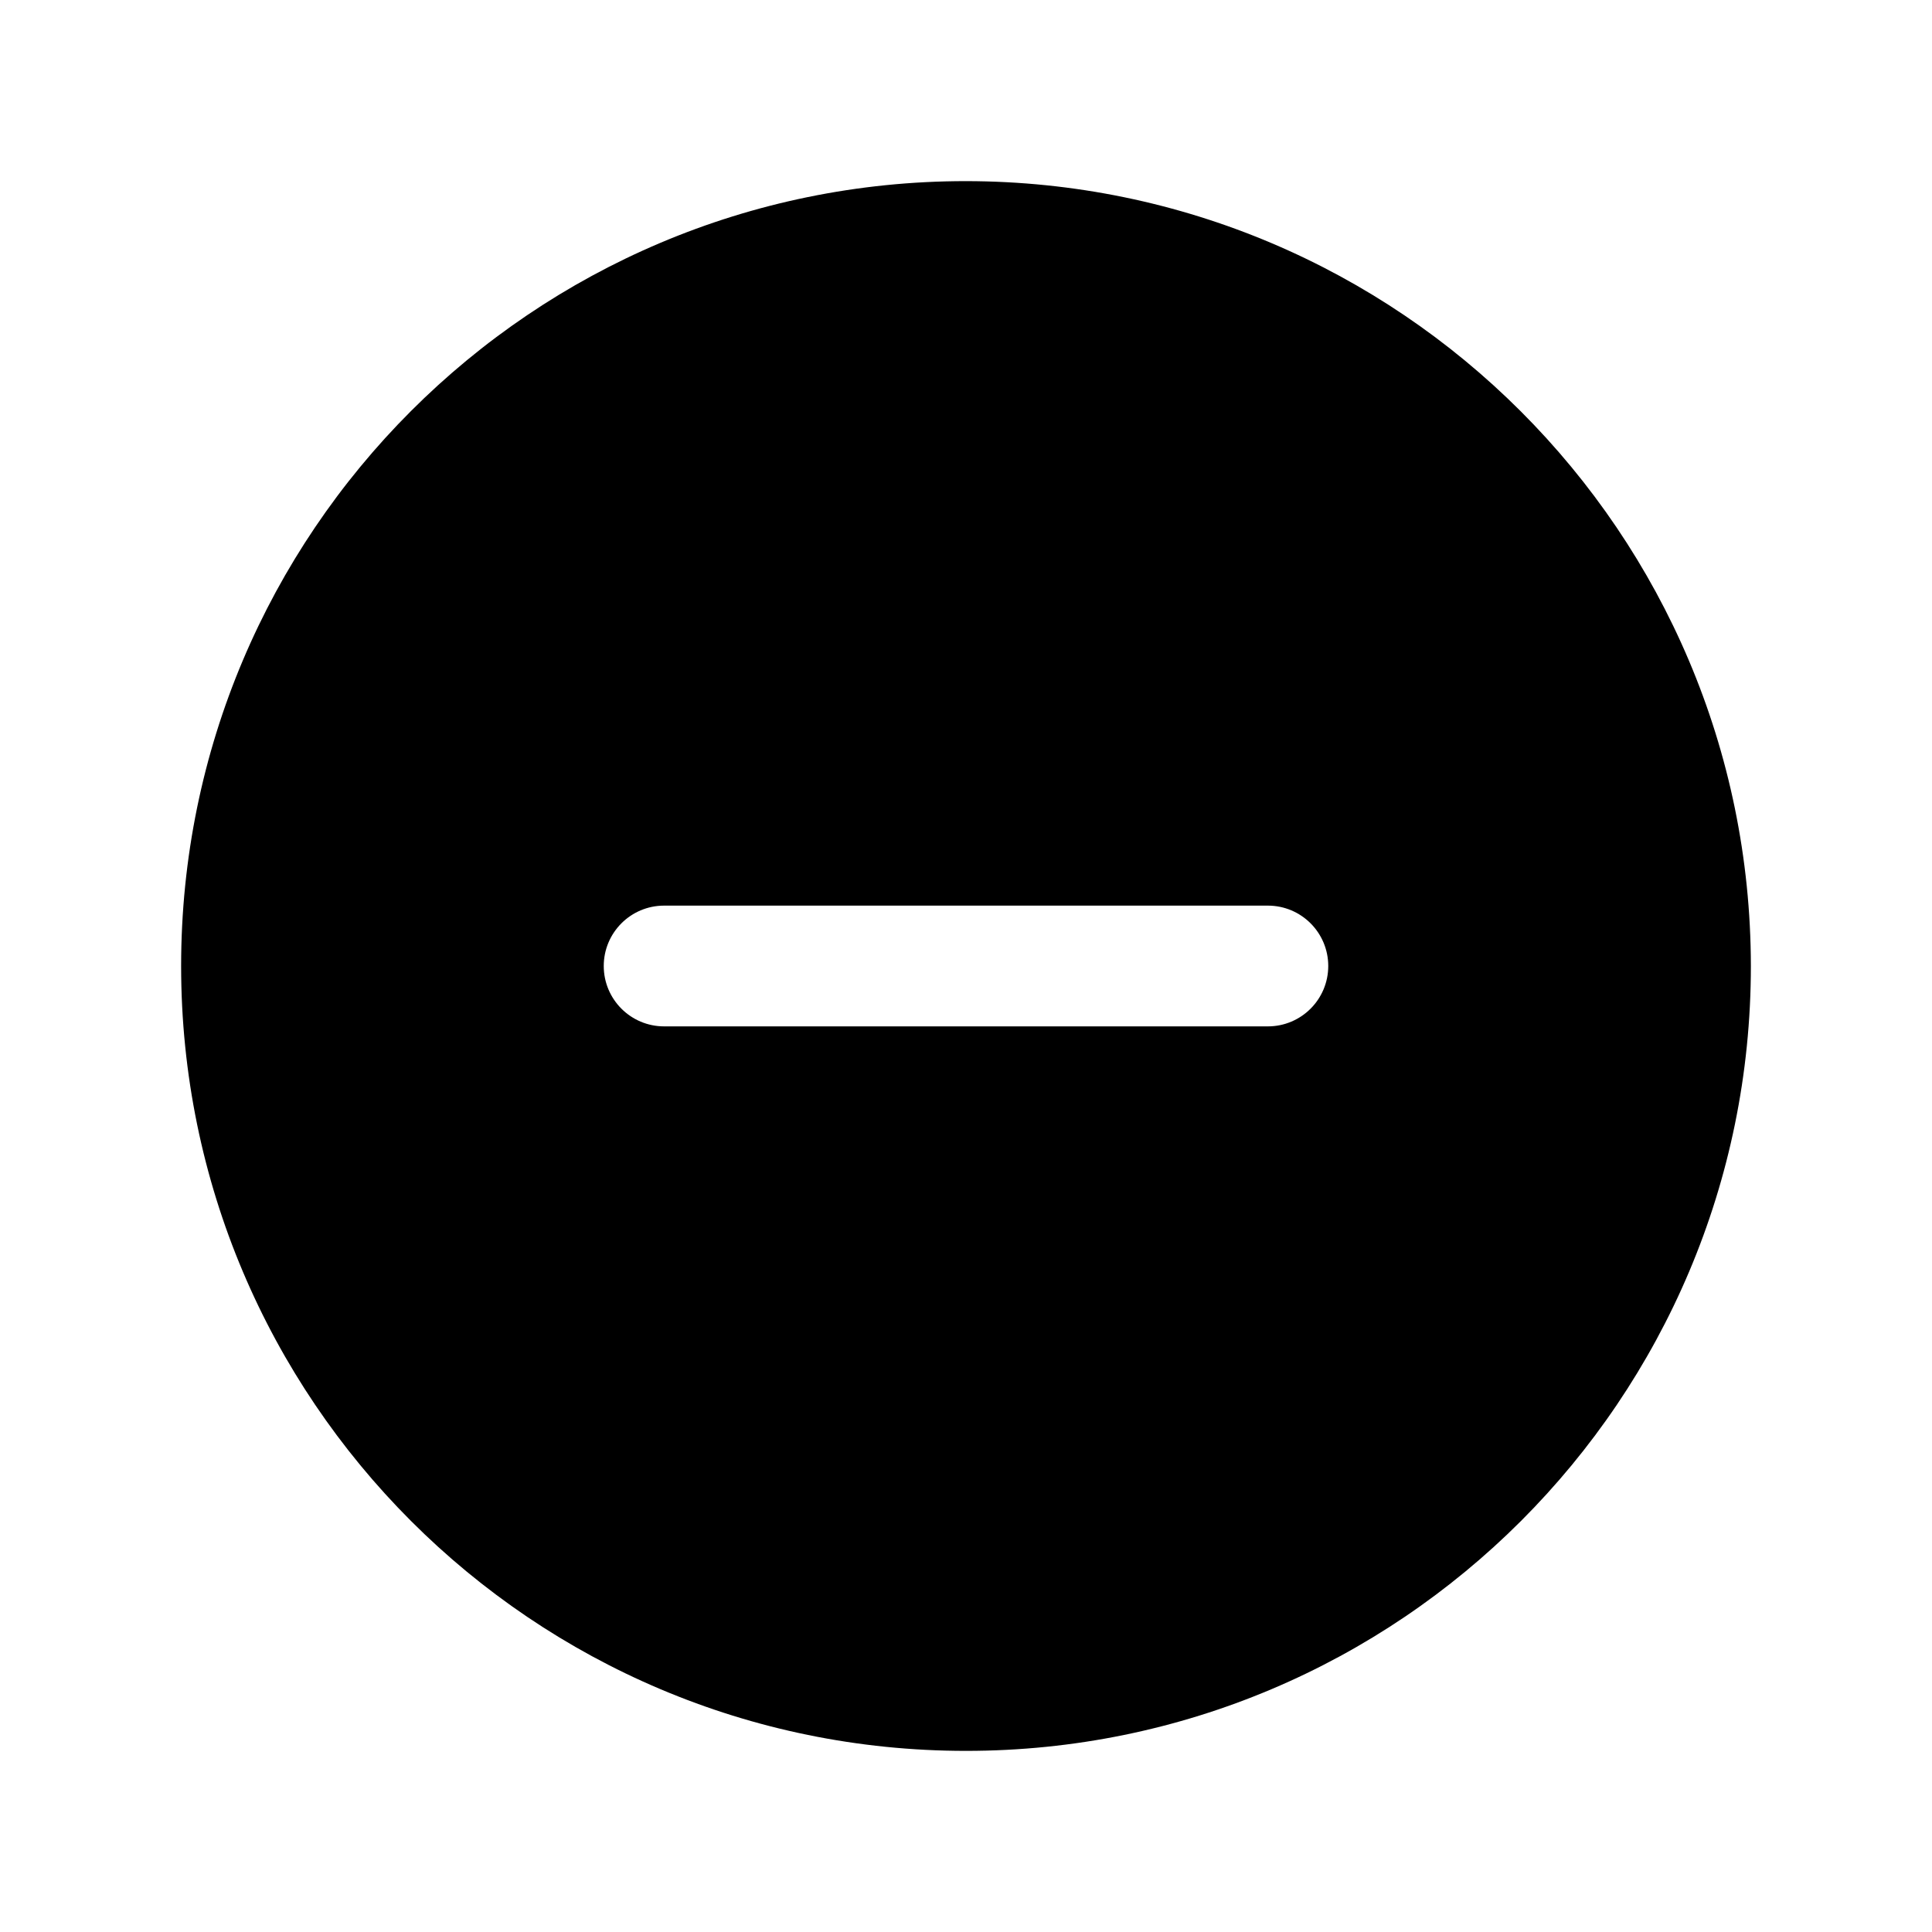
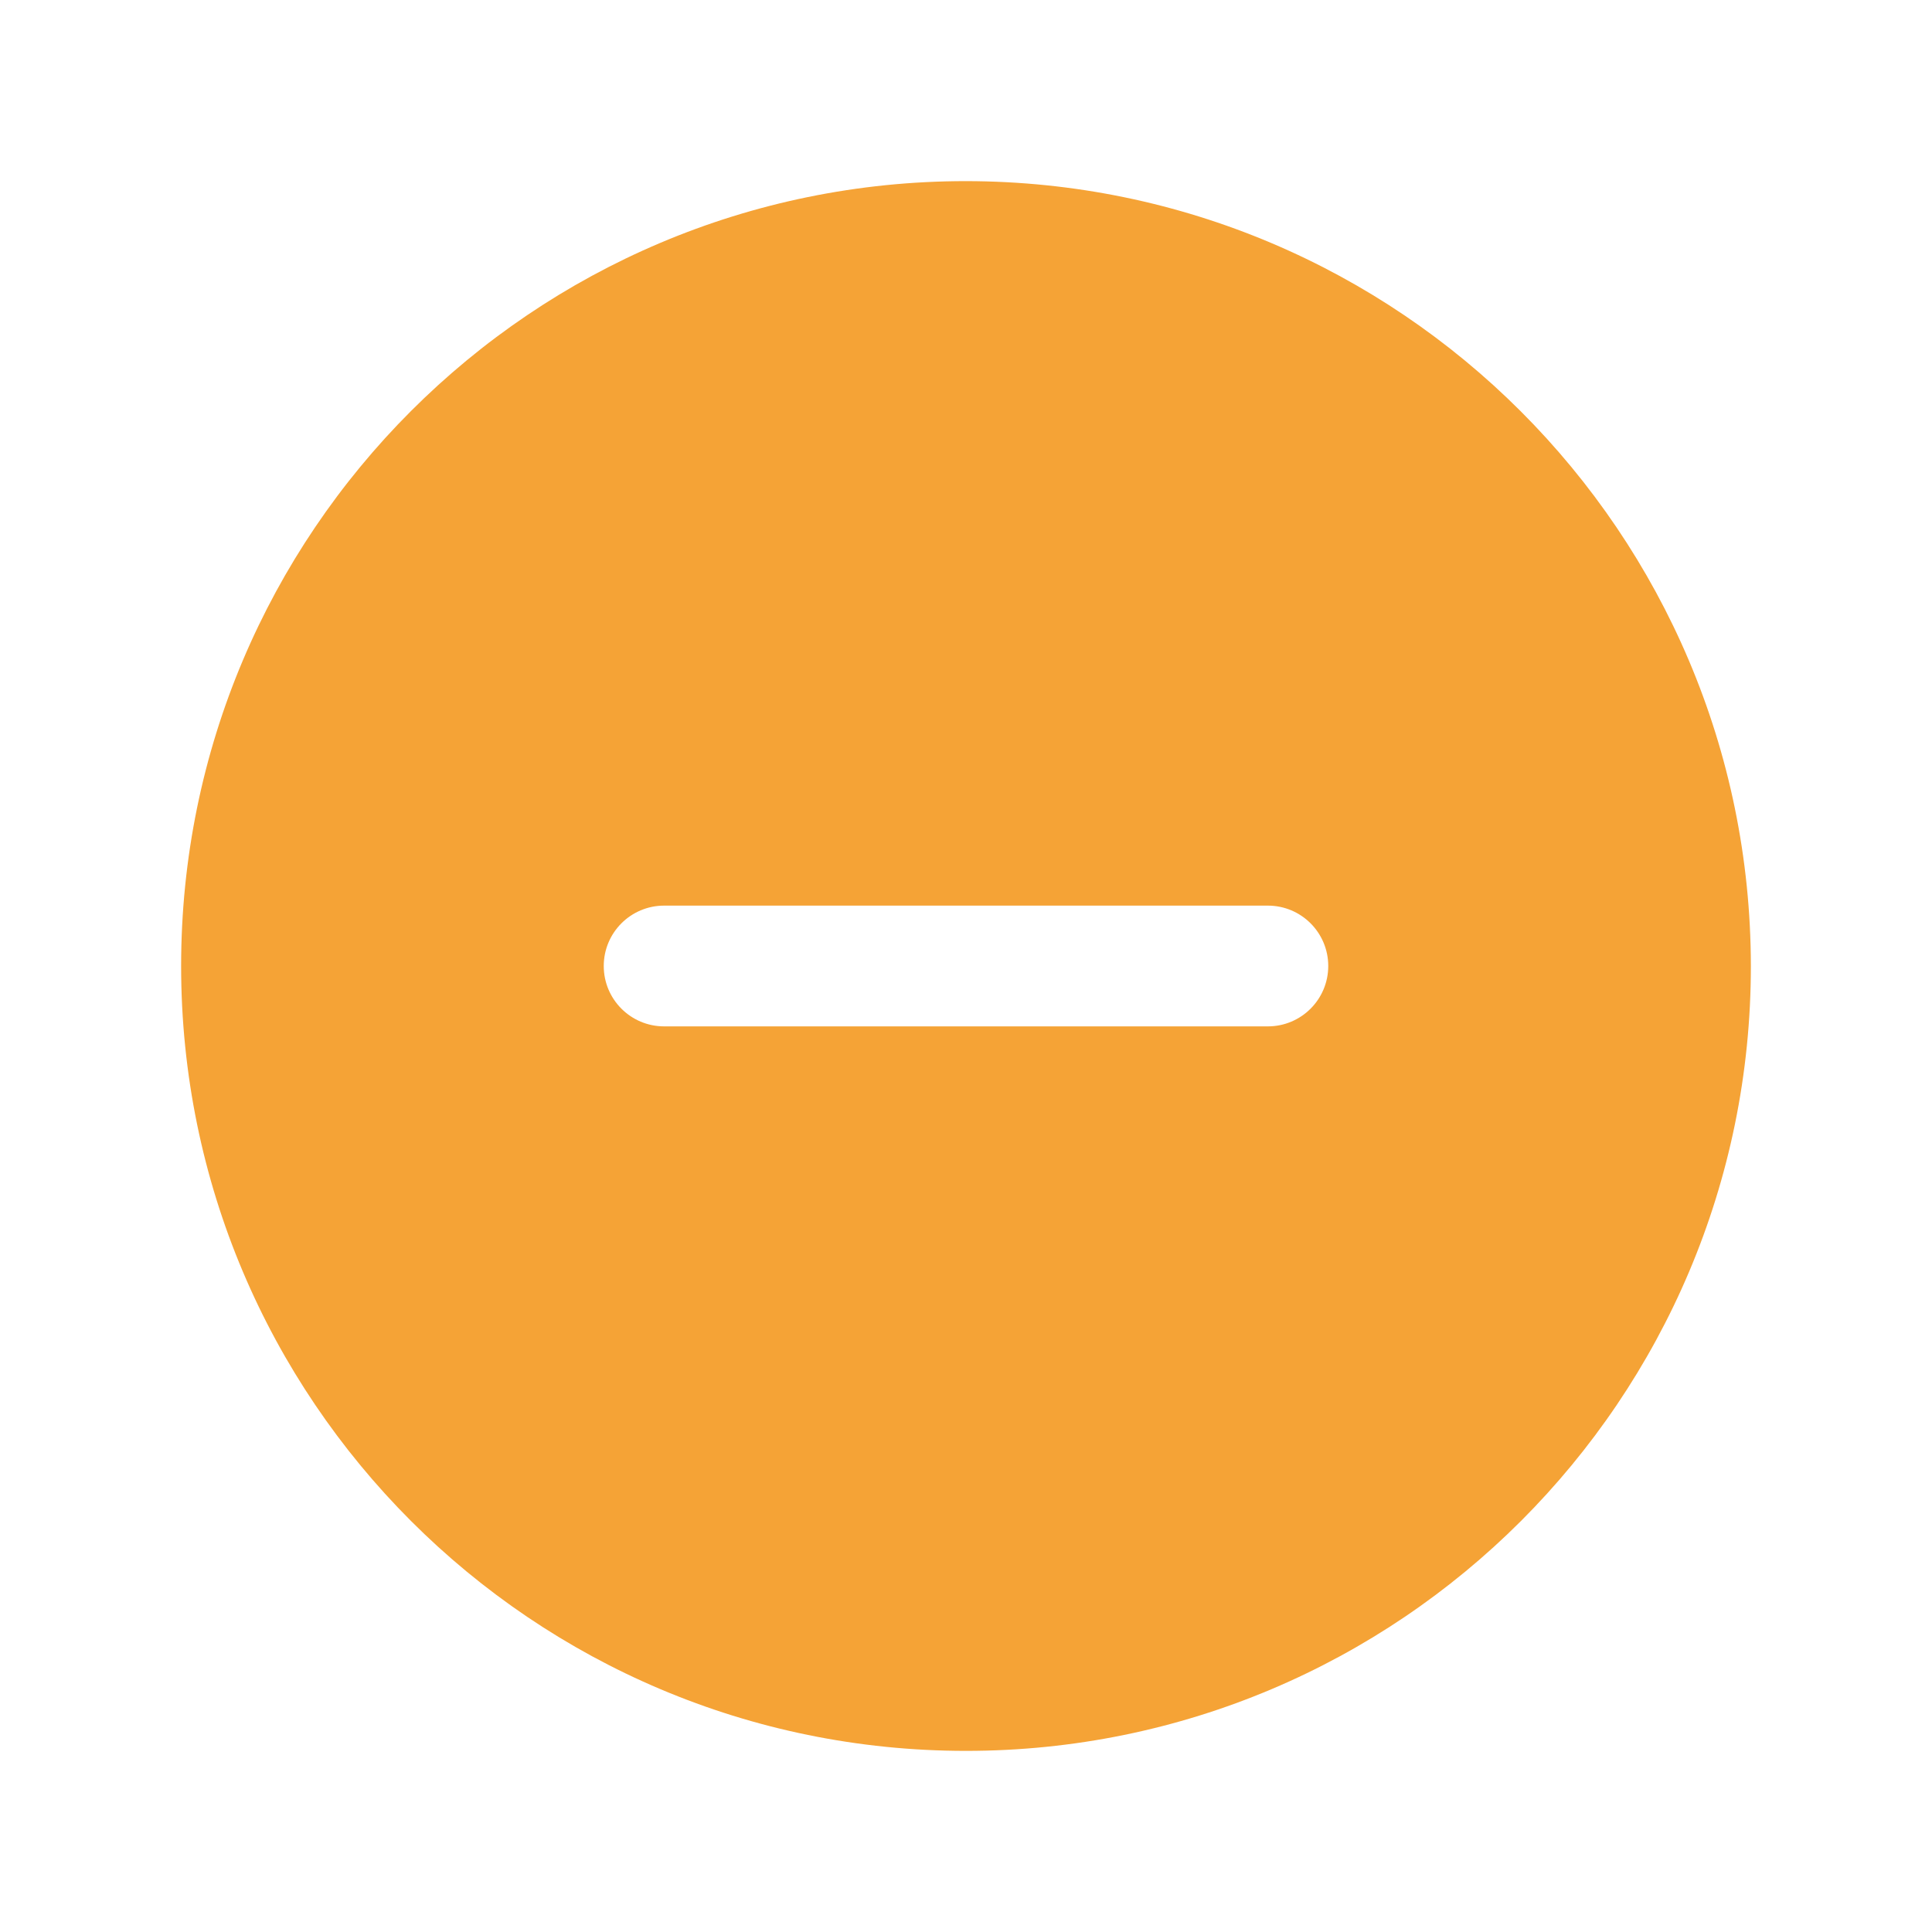
- <svg xmlns="http://www.w3.org/2000/svg" fill="#000000" width="800px" height="800px" viewBox="0 0 256 256" id="Flat">
+ <svg xmlns="http://www.w3.org/2000/svg" fill="#f5a336" width="800px" height="800px" viewBox="0 0 256 256" id="Flat">
  <path d="M128,24A104,104,0,1,0,232,128,104.12,104.12,0,0,0,128,24Zm40,112H88a8,8,0,0,1,0-16h80a8,8,0,0,1,0,16Z" />
</svg>
